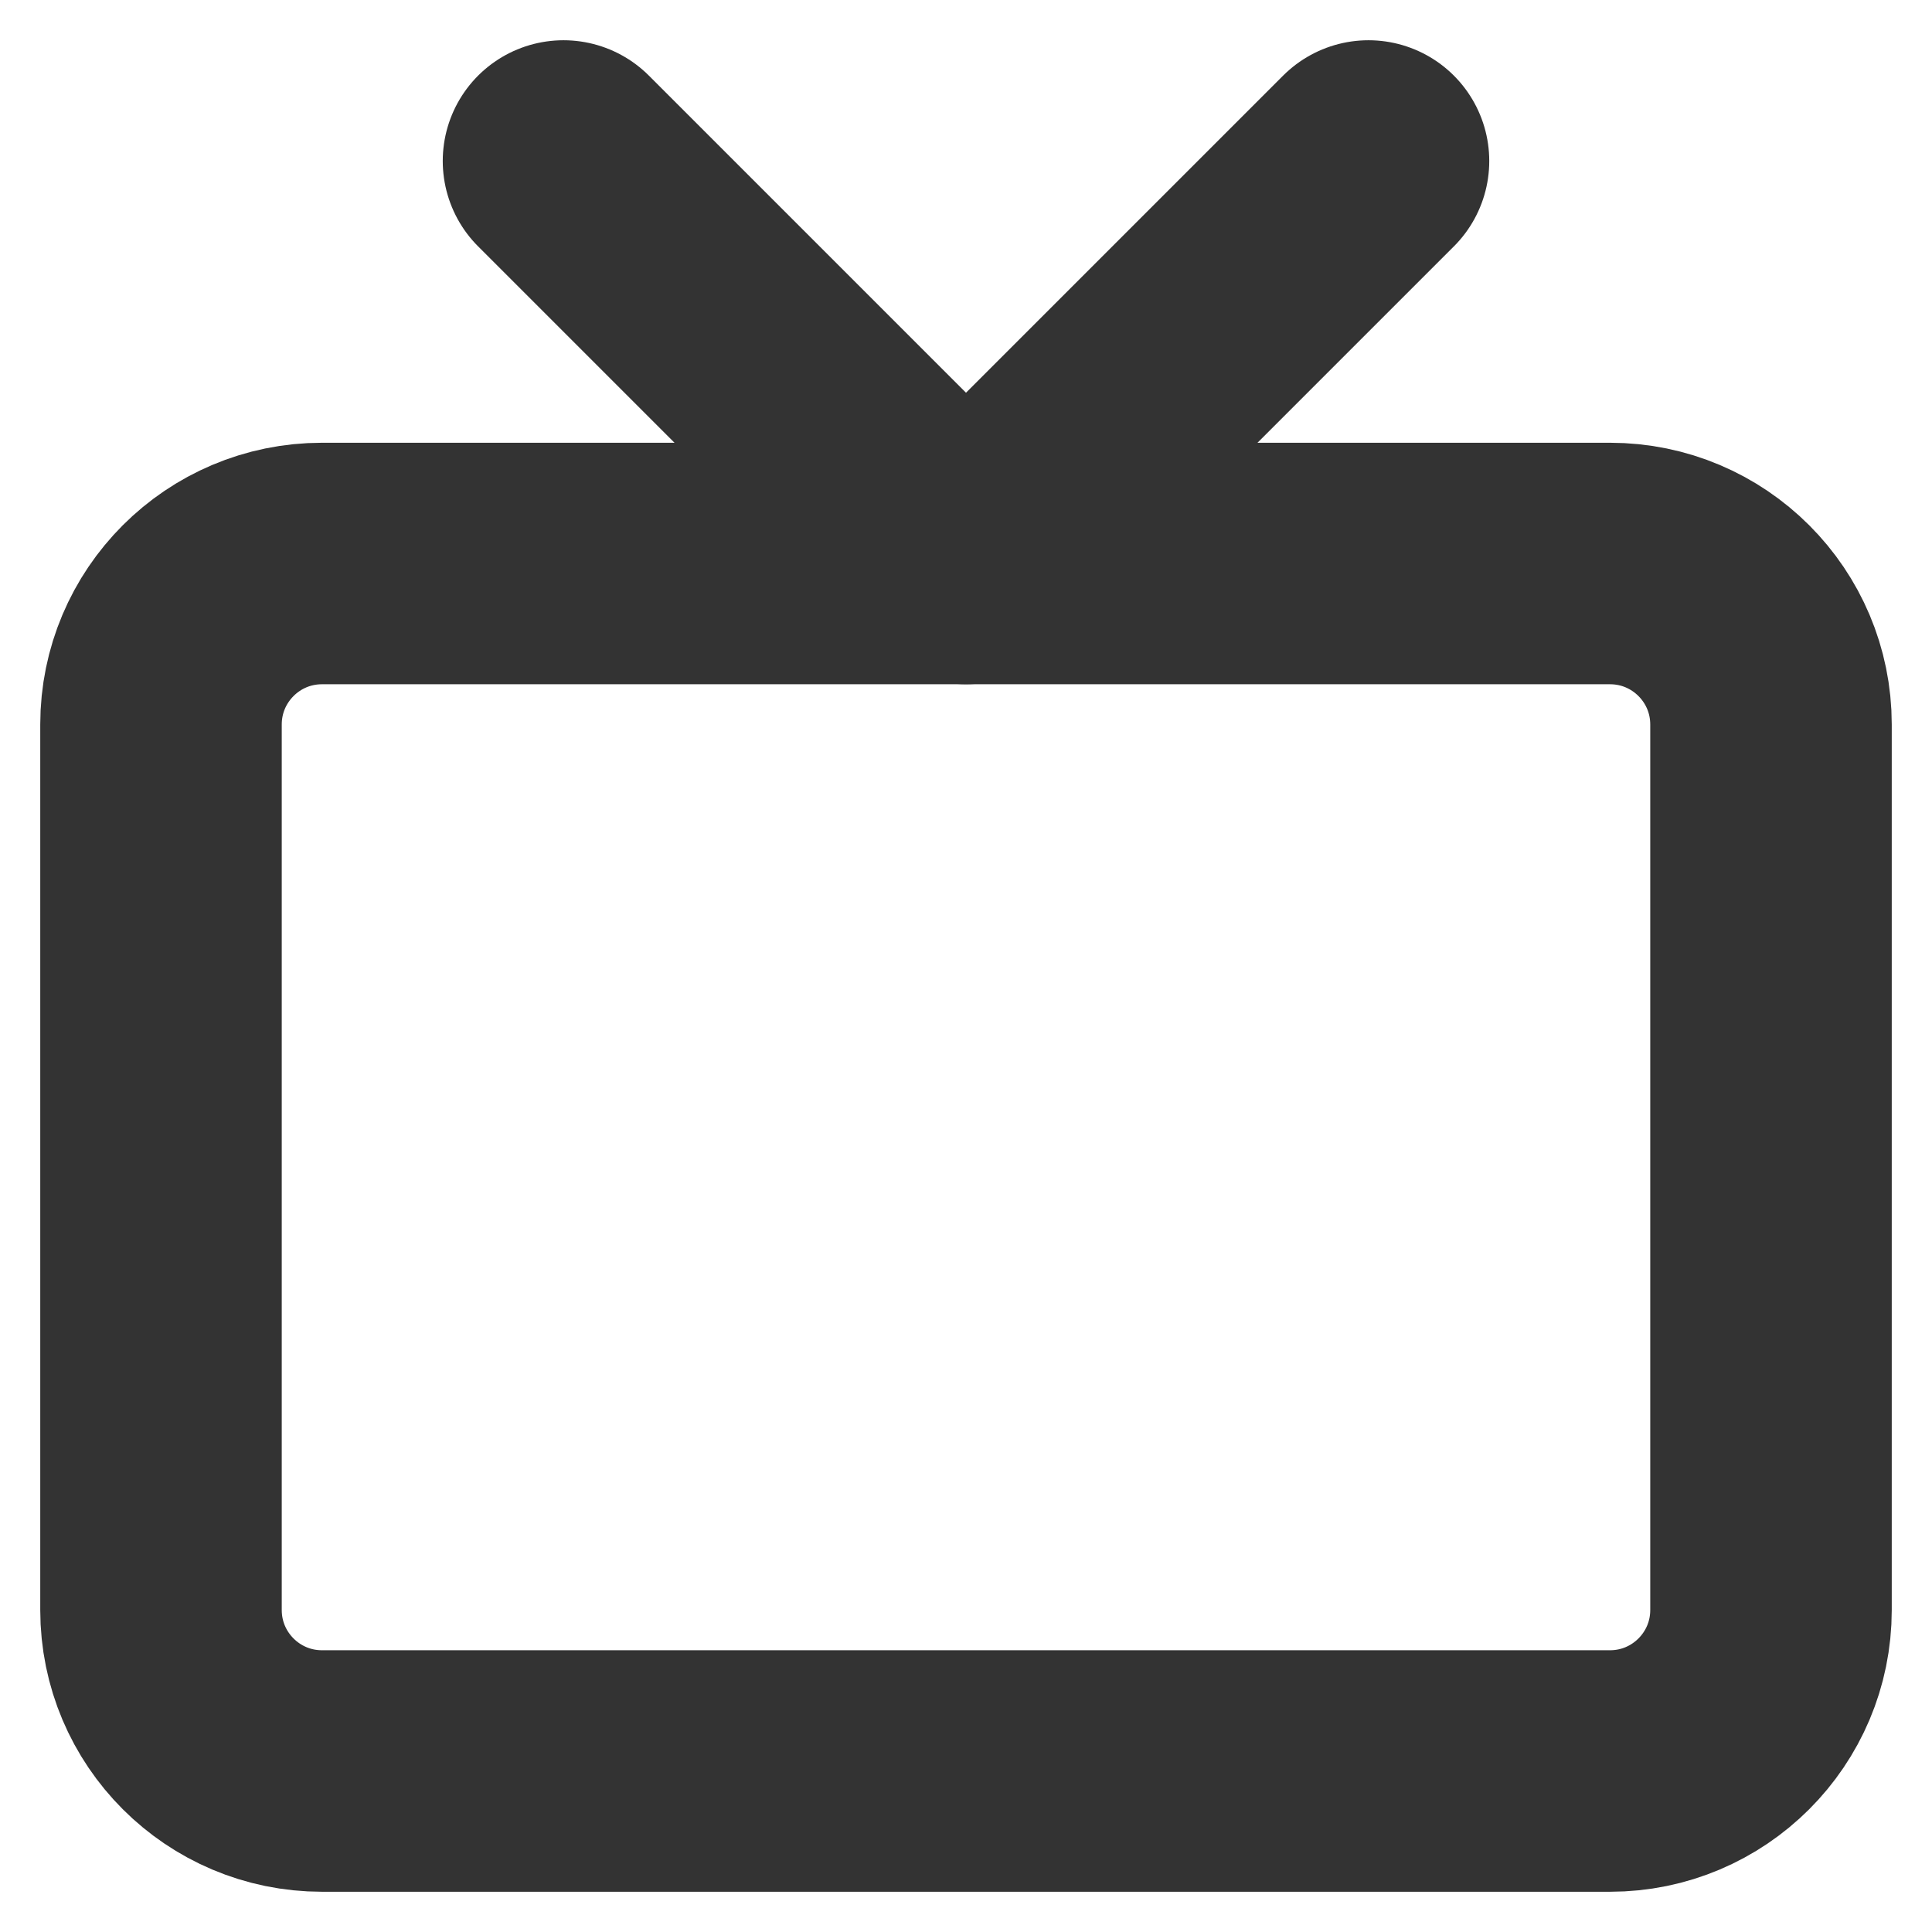
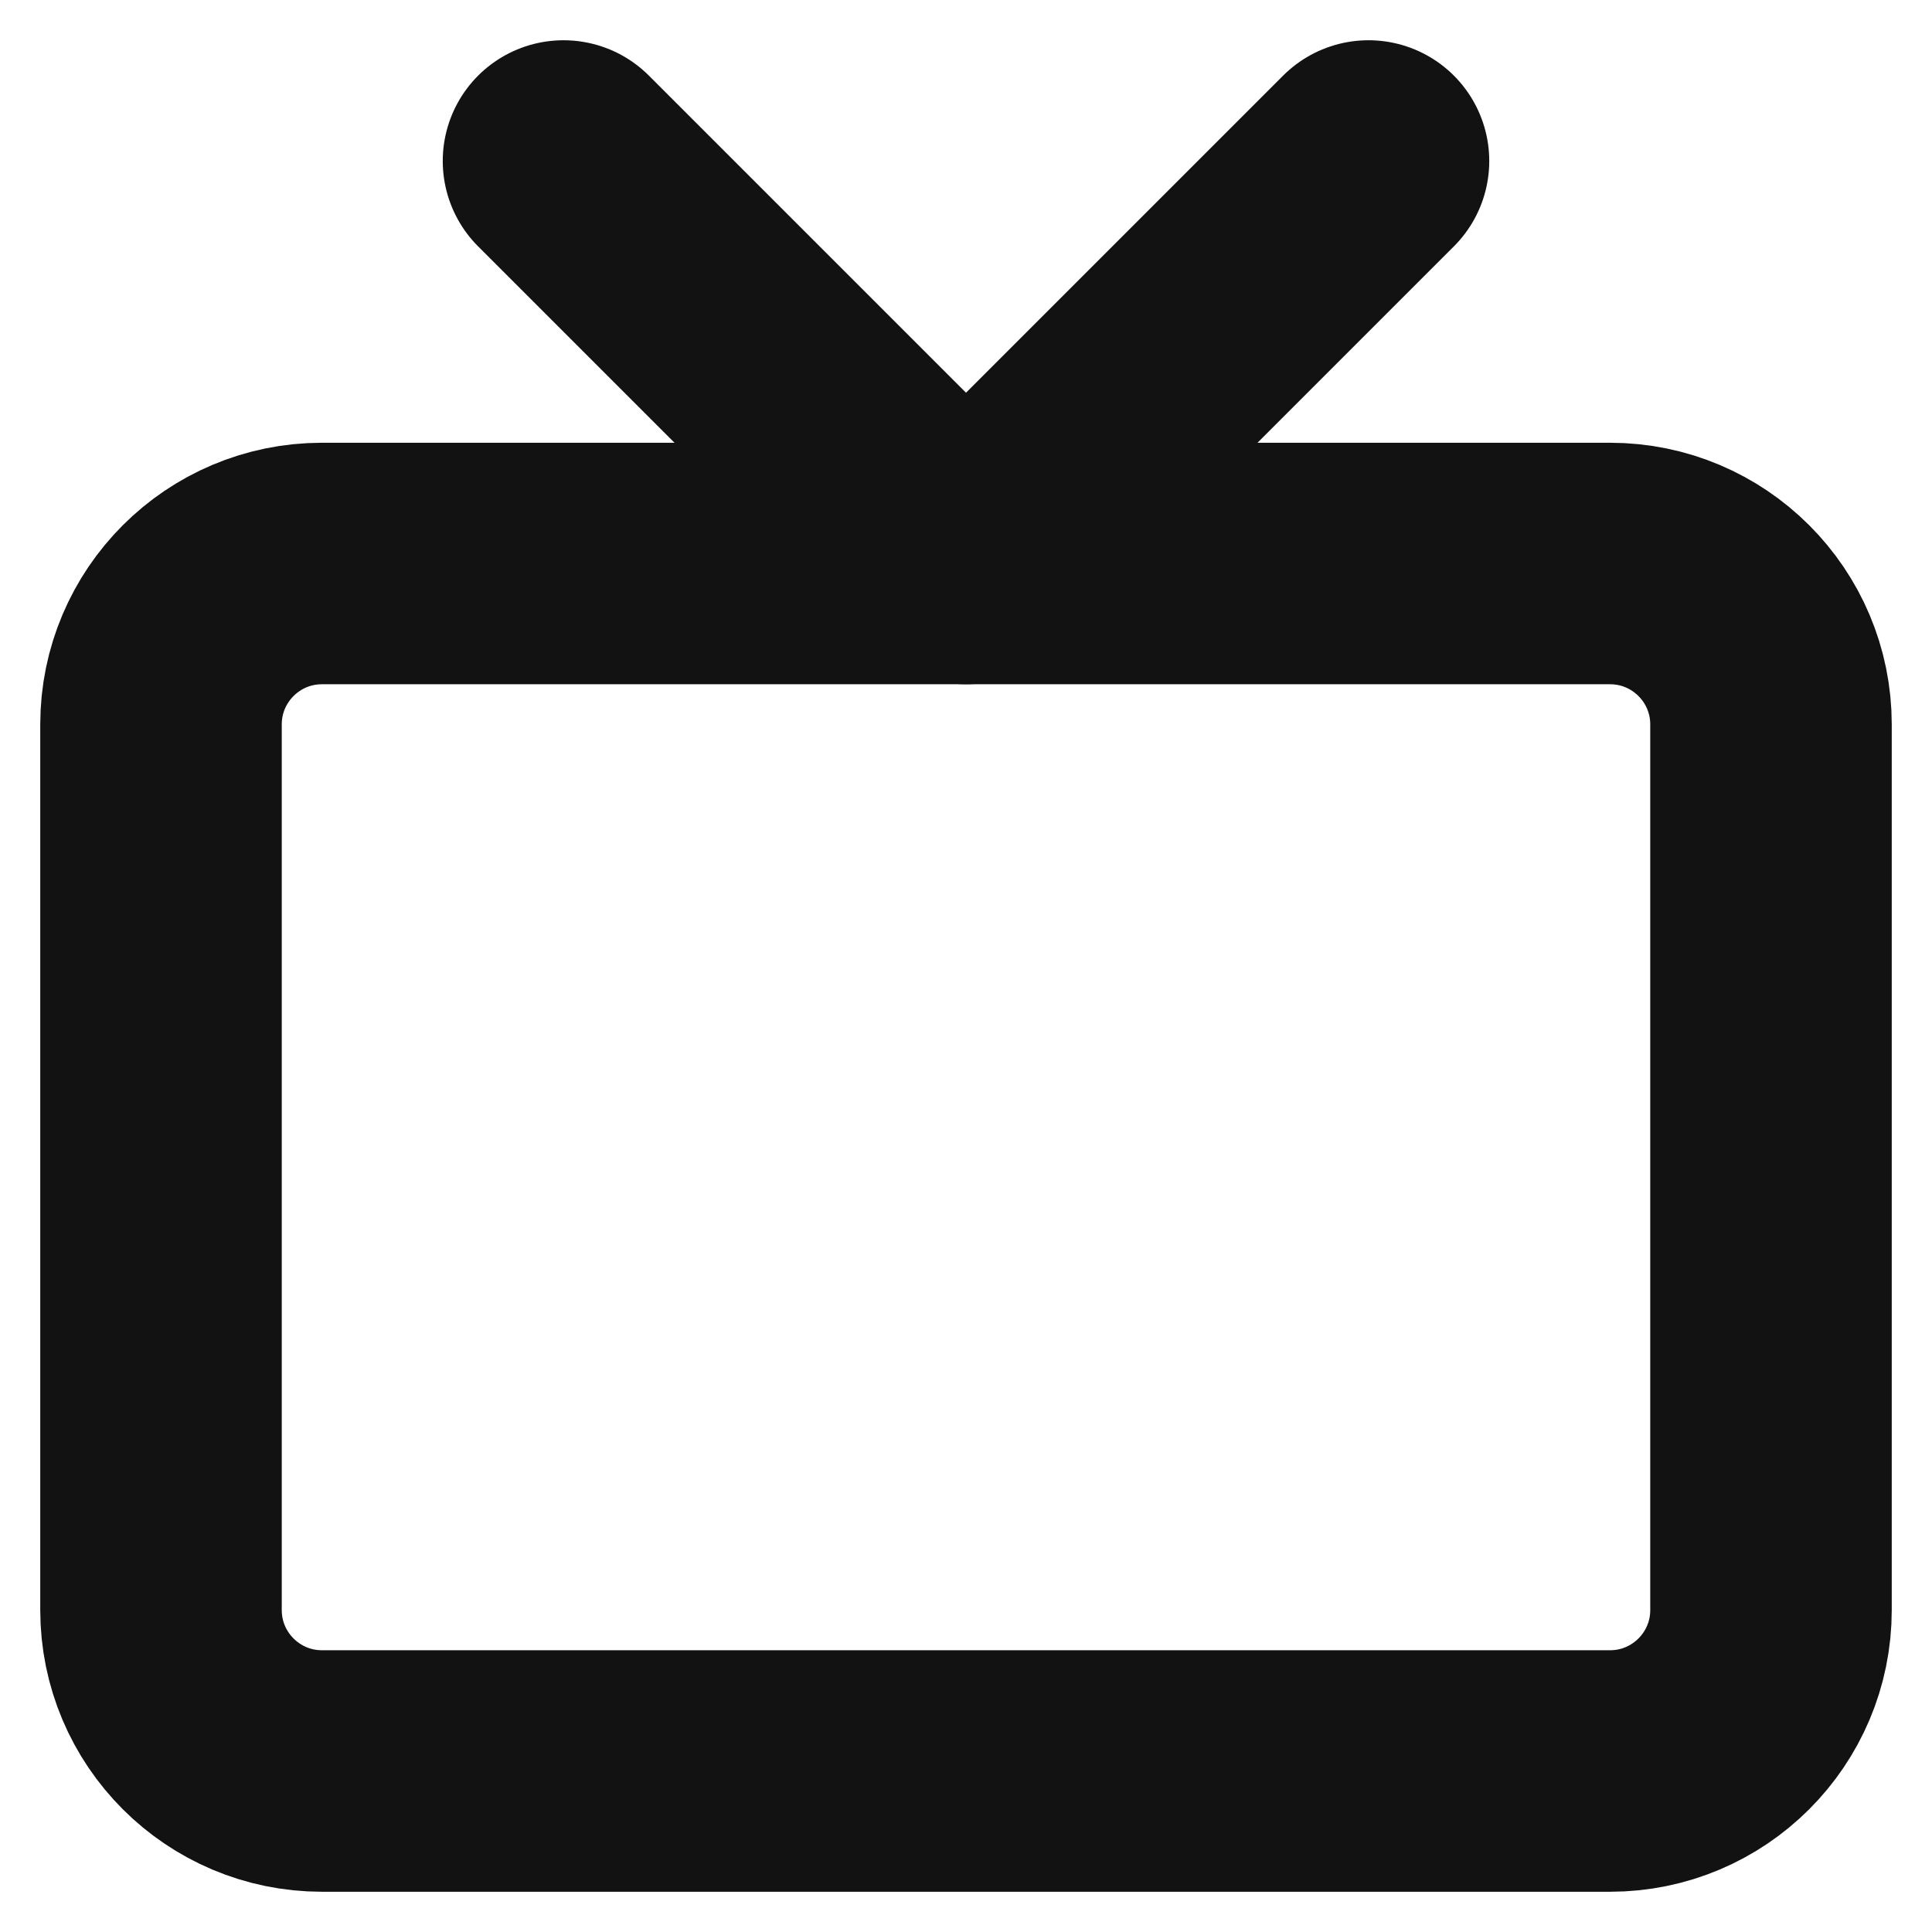
- <svg xmlns="http://www.w3.org/2000/svg" width="100" height="100" viewBox="0 0 24 24" fill="none" stroke="#333333" stroke-width="3" stroke-linecap="round" stroke-linejoin="round" class="feather feather-tv">
+ <svg xmlns="http://www.w3.org/2000/svg" width="100" height="100" viewBox="0 0 24 24" fill="none" stroke="#121212" stroke-width="3" stroke-linecap="round" stroke-linejoin="round" class="feather feather-tv">
  <rect x="2" y="7" width="20" height="15" rx="2" ry="2" />
  <polyline points="17 2 12 7 7 2" />
</svg>
